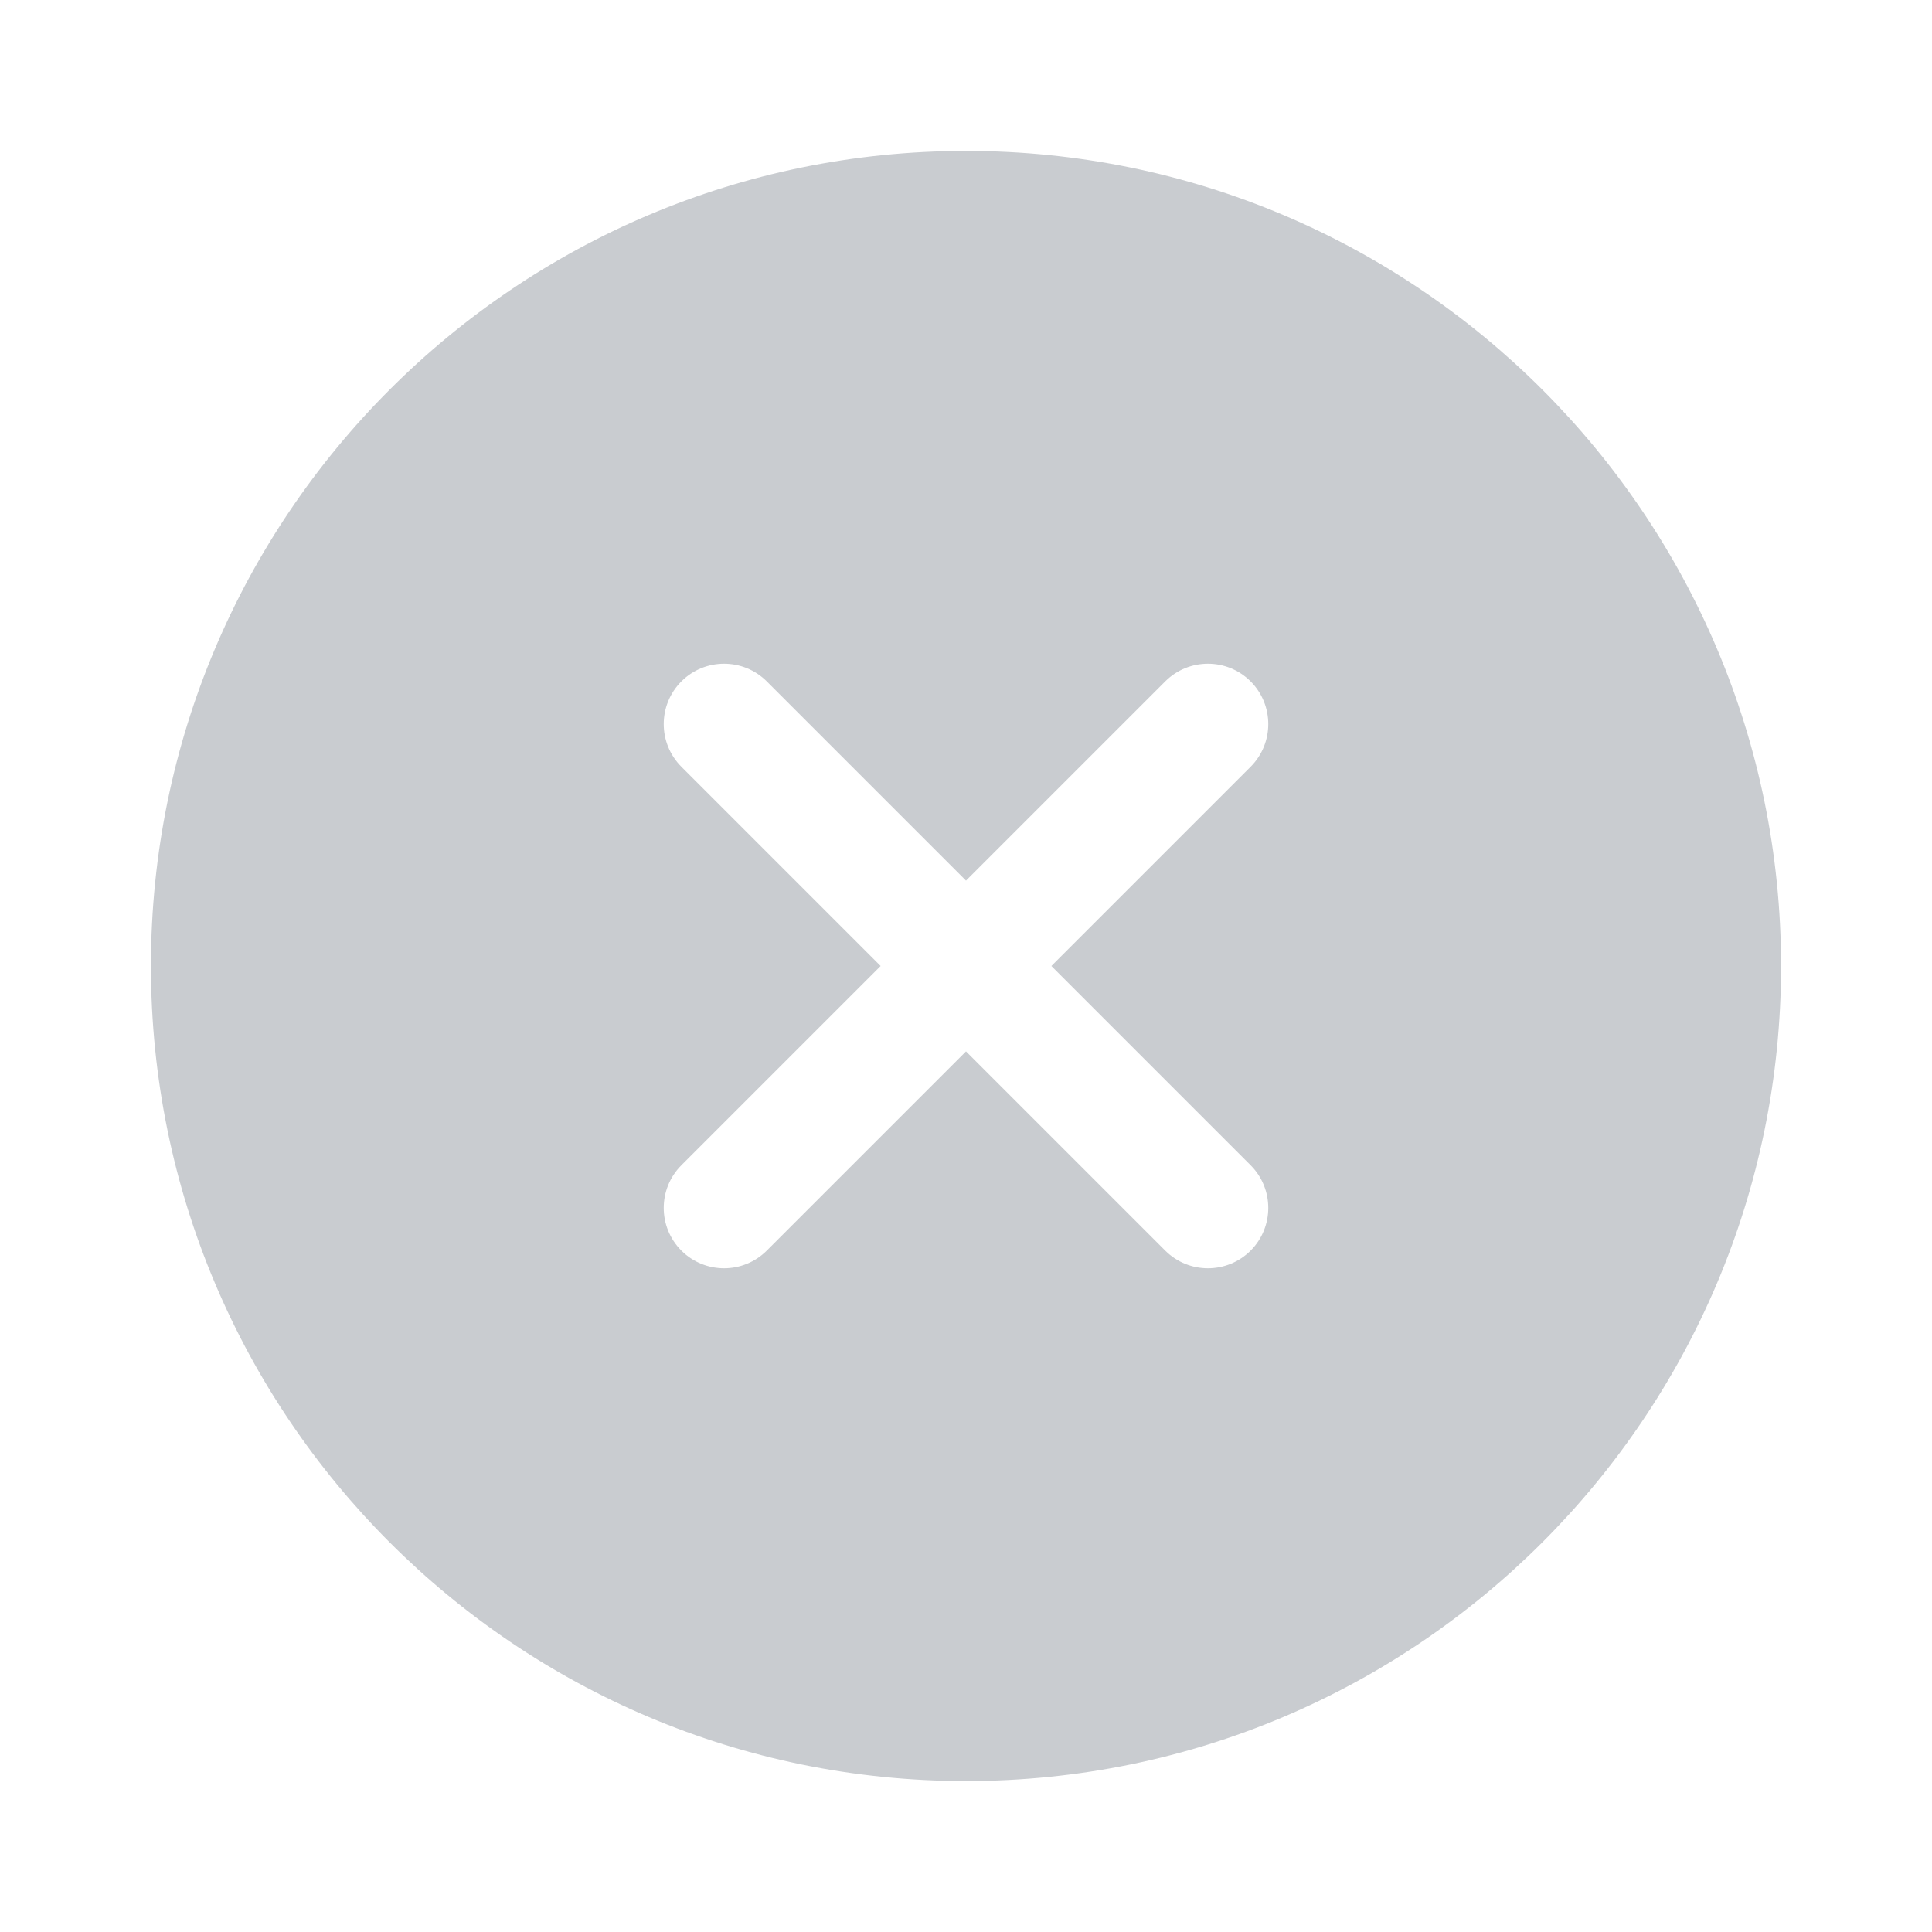
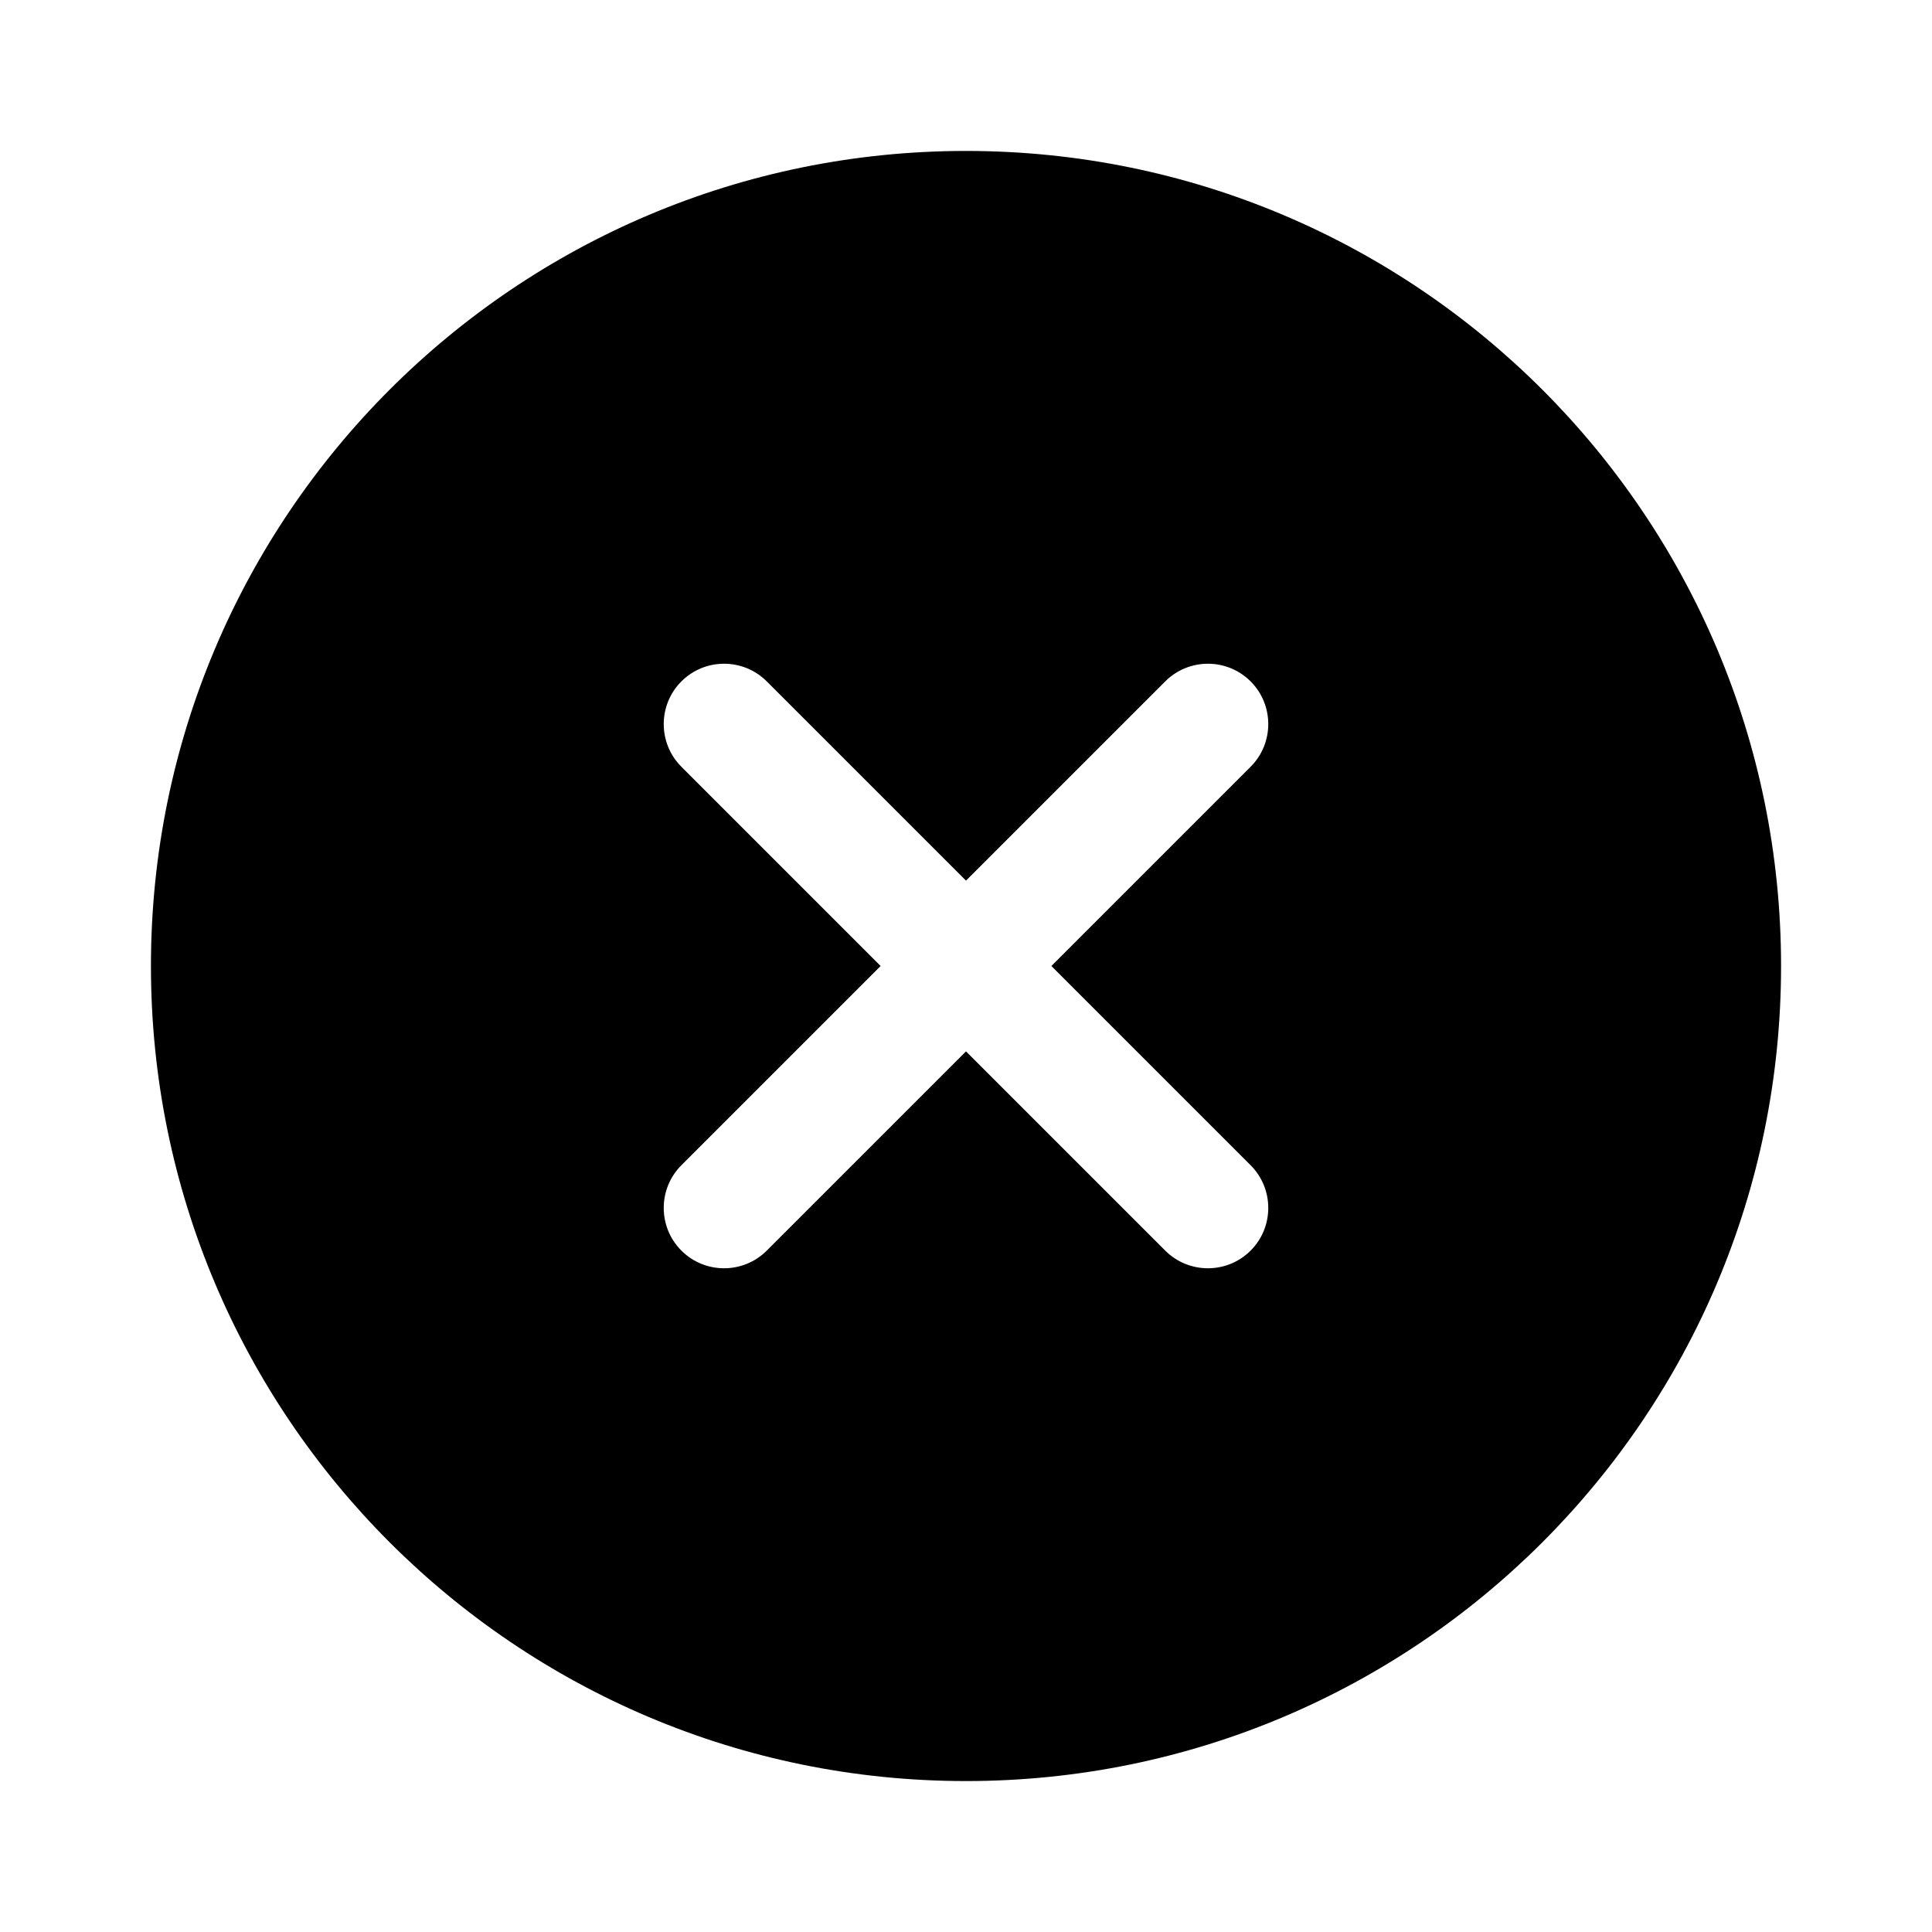
<svg xmlns="http://www.w3.org/2000/svg" width="16" height="16" viewBox="0 0 16 16" fill="none">
-   <path fill-rule="evenodd" clip-rule="evenodd" d="M8 14.75C11.728 14.75 14.75 11.728 14.75 8C14.75 4.272 11.728 1.25 8 1.25C4.272 1.25 1.25 4.272 1.25 8C1.25 11.728 4.272 14.75 8 14.75ZM9.65 5.643C9.845 5.448 10.162 5.448 10.357 5.643C10.552 5.838 10.552 6.155 10.357 6.35L8.707 8L10.357 9.65C10.552 9.845 10.552 10.162 10.357 10.357C10.162 10.552 9.845 10.552 9.65 10.357L8 8.707L6.35 10.357C6.155 10.552 5.838 10.552 5.643 10.357C5.448 10.162 5.448 9.845 5.643 9.65L7.293 8L5.643 6.35C5.448 6.155 5.448 5.838 5.643 5.643C5.838 5.448 6.155 5.448 6.35 5.643L8 7.293L9.65 5.643Z" fill="#C9CCD0" />
+   <path fill-rule="evenodd" clip-rule="evenodd" d="M8 14.75C11.728 14.75 14.75 11.728 14.75 8C14.75 4.272 11.728 1.25 8 1.25C4.272 1.25 1.25 4.272 1.25 8C1.25 11.728 4.272 14.75 8 14.75ZM9.65 5.643C9.845 5.448 10.162 5.448 10.357 5.643C10.552 5.838 10.552 6.155 10.357 6.35L8.707 8L10.357 9.65C10.552 9.845 10.552 10.162 10.357 10.357C10.162 10.552 9.845 10.552 9.65 10.357L8 8.707L6.35 10.357C6.155 10.552 5.838 10.552 5.643 10.357C5.448 10.162 5.448 9.845 5.643 9.65L7.293 8L5.643 6.35C5.448 6.155 5.448 5.838 5.643 5.643C5.838 5.448 6.155 5.448 6.35 5.643L8 7.293L9.65 5.643Z" fill="currentColor" />
</svg>
